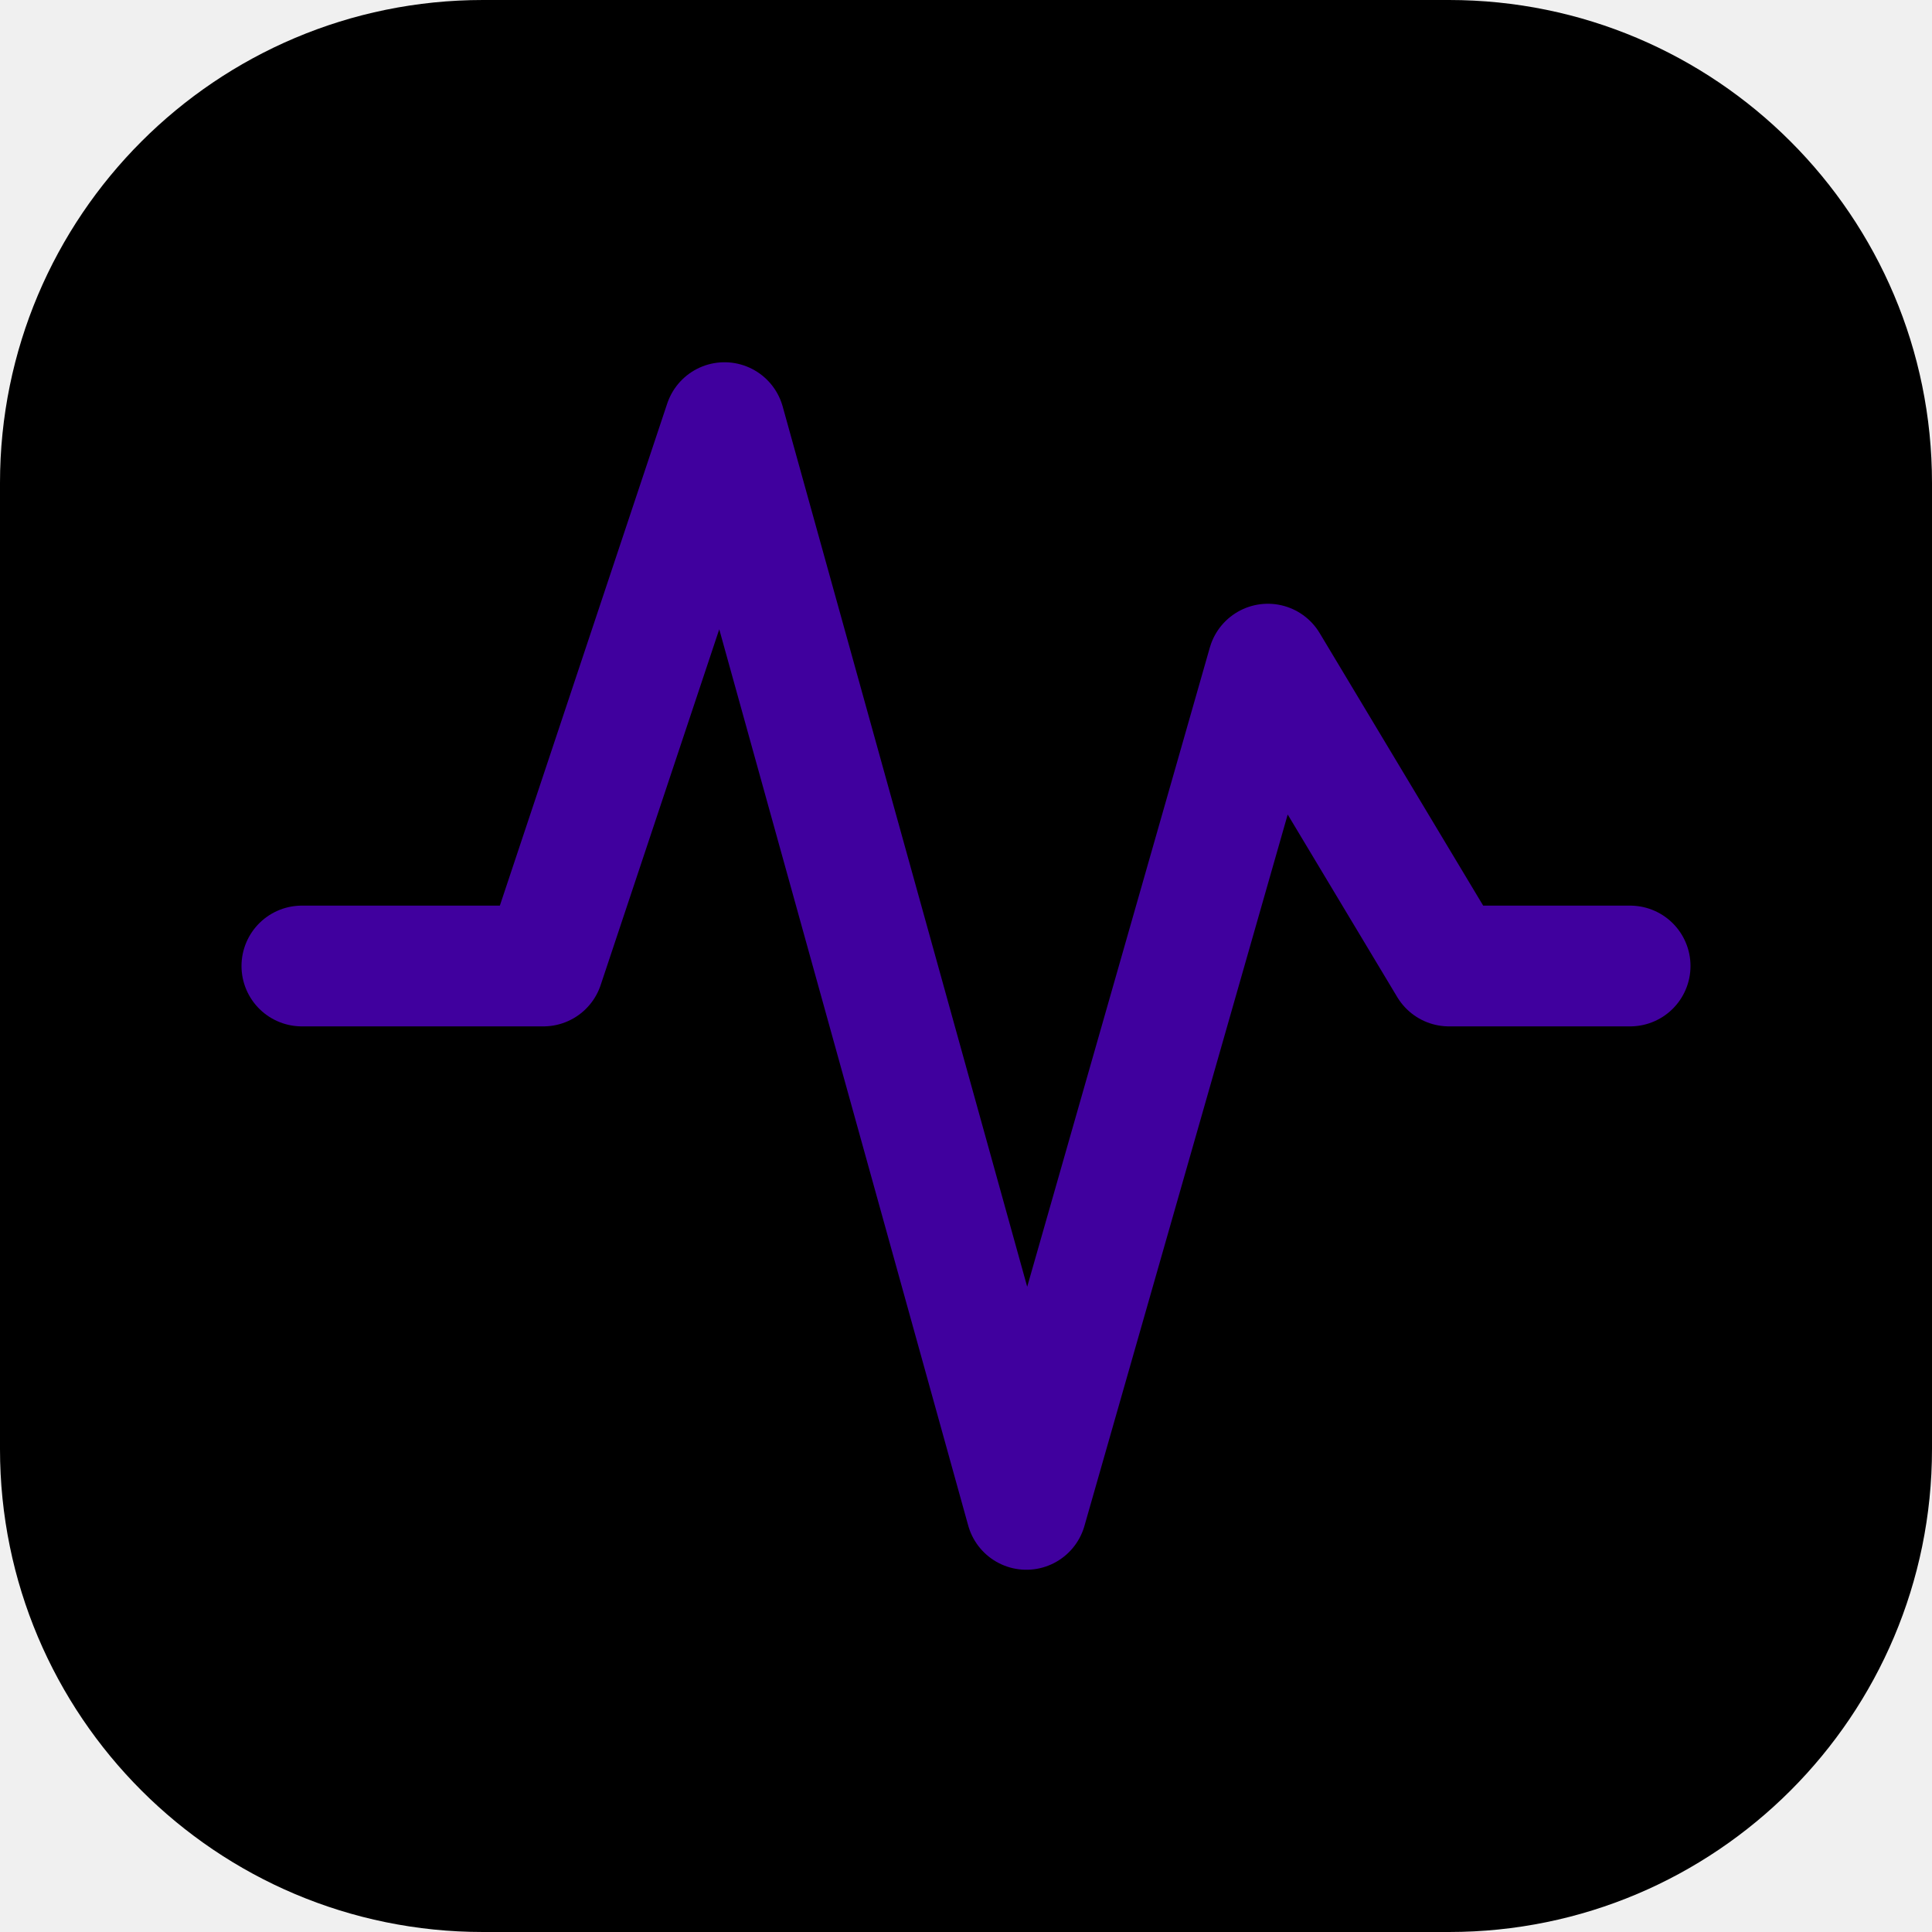
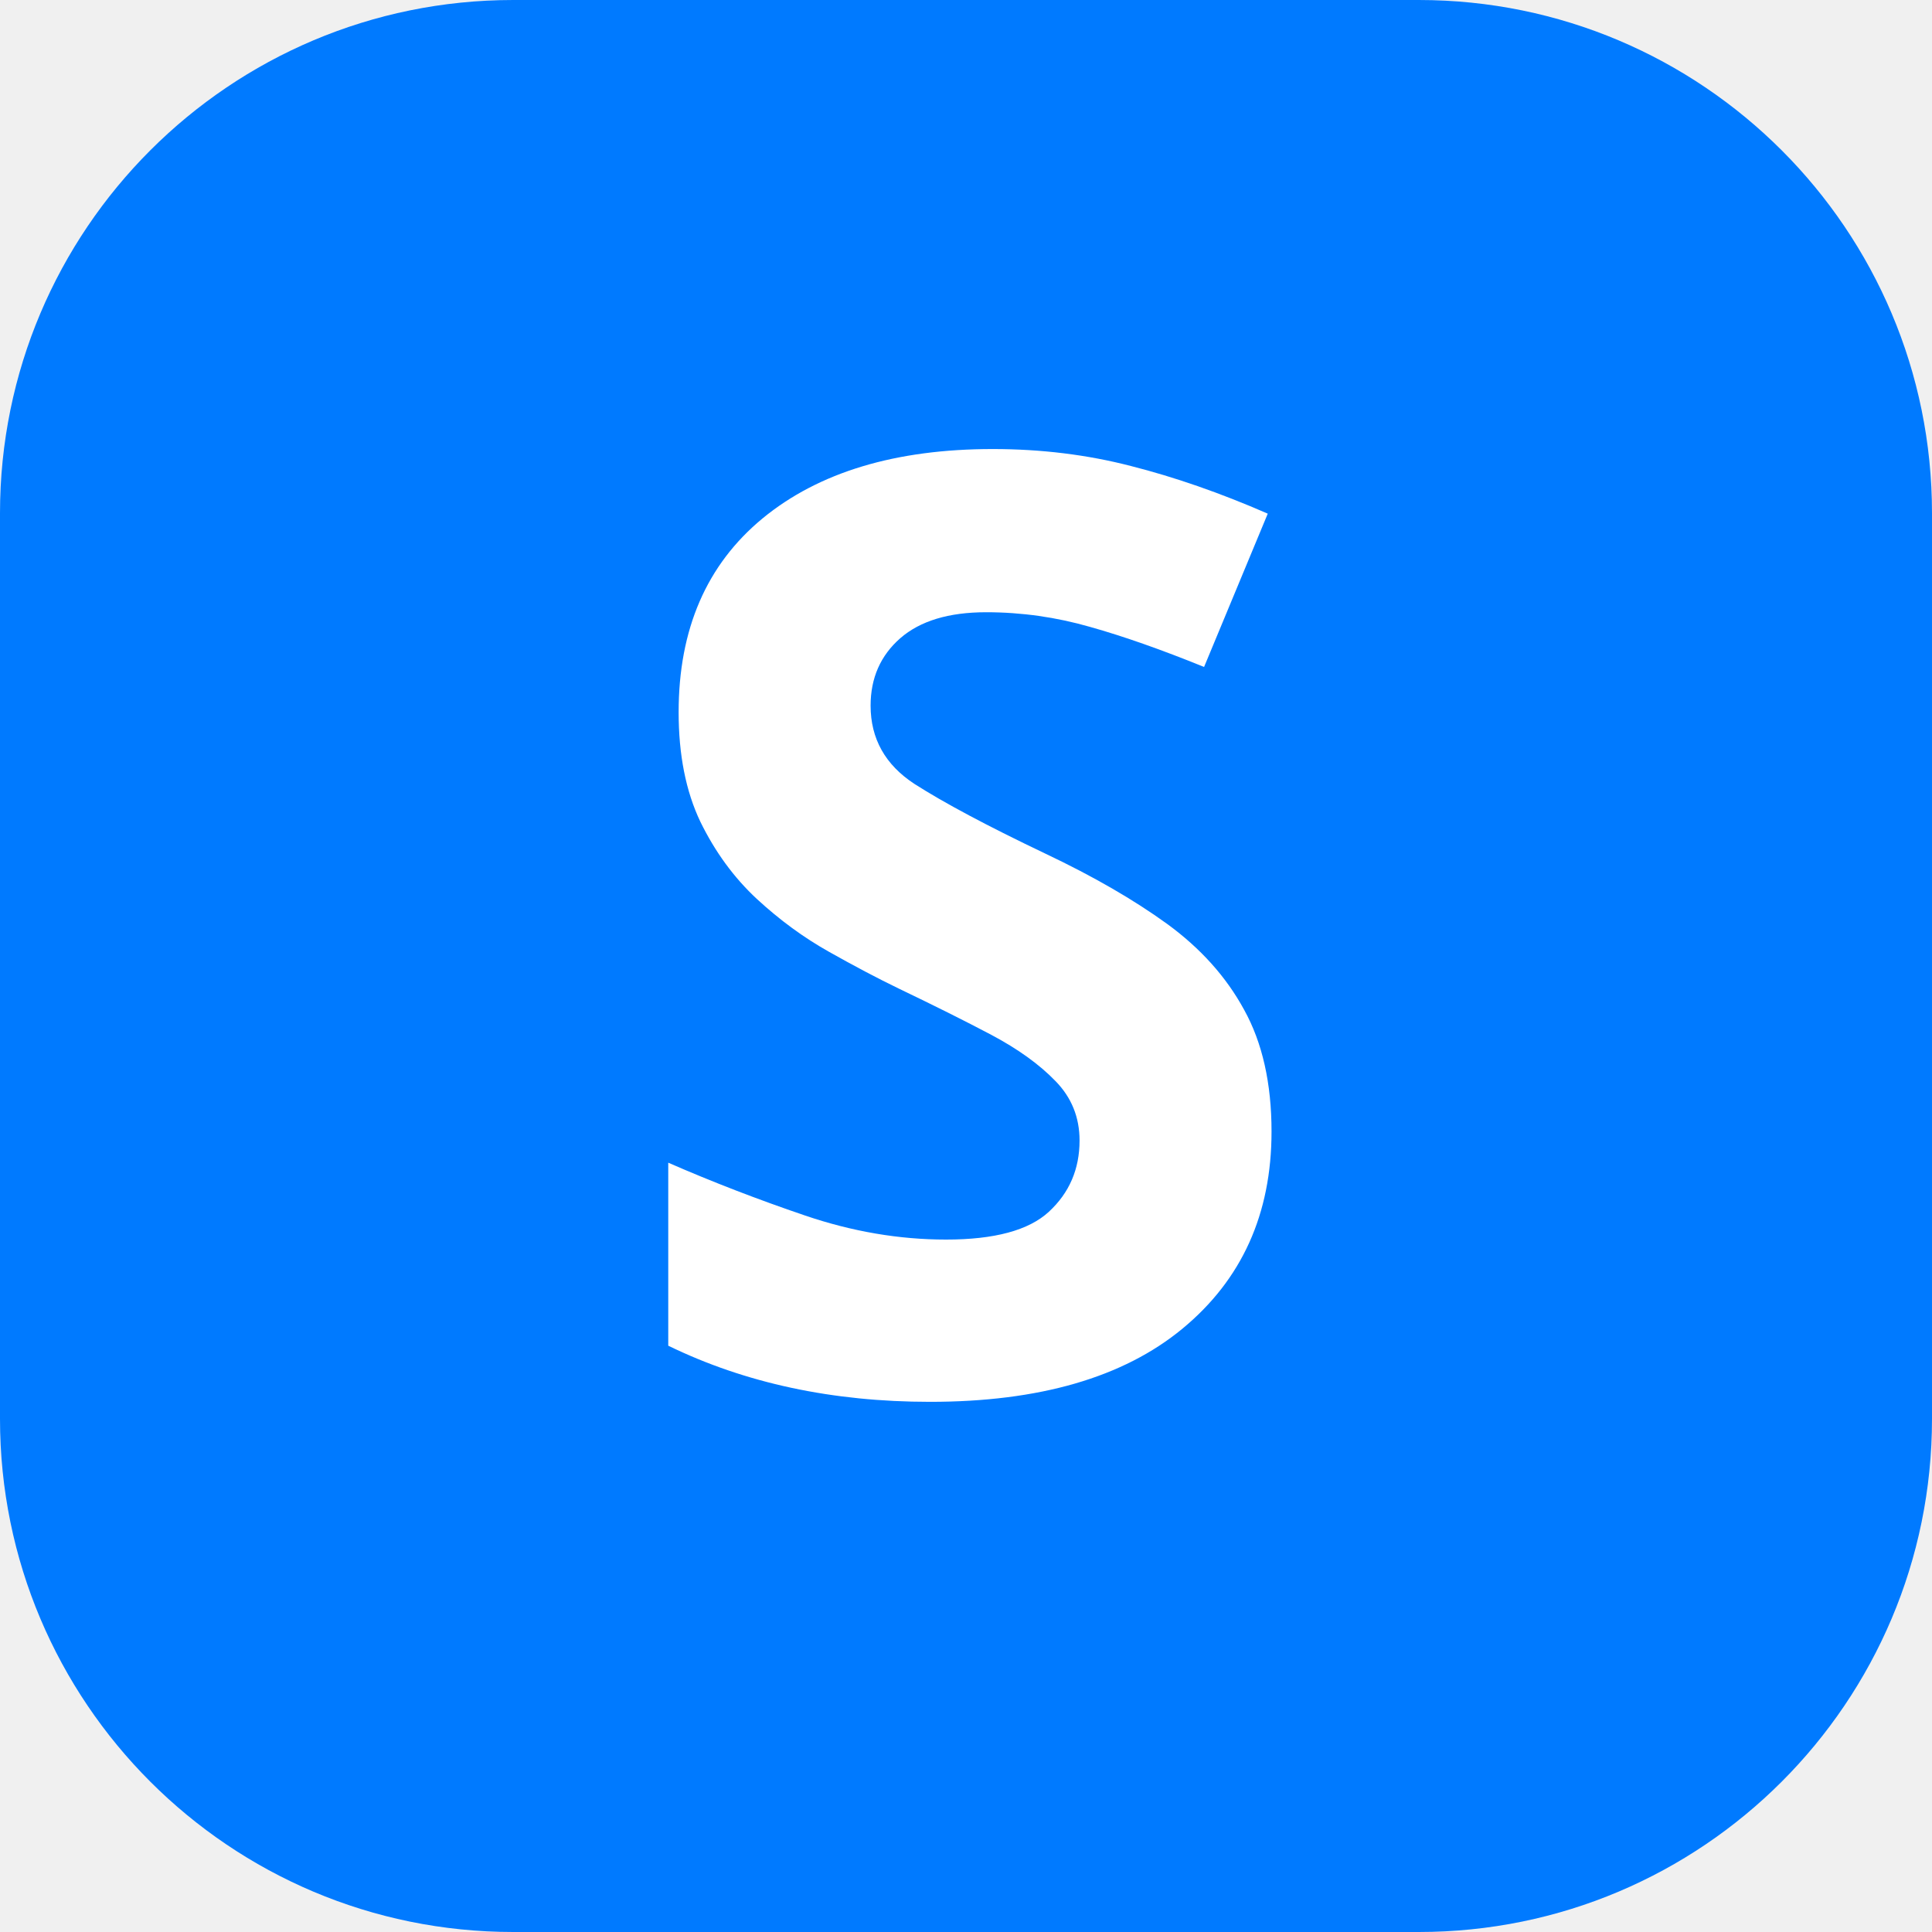
- <svg xmlns="http://www.w3.org/2000/svg" viewBox="0 0 32 32">
-   <rect width="32" height="32" rx="8" fill="#000" />
-   <path d="M5 16h4l3-9 5 18 4-14 3 5h3" fill="none" stroke="#40009e" stroke-width="2" stroke-linecap="round" stroke-linejoin="round" />
+ <svg xmlns="http://www.w3.org/2000/svg" viewBox="0 0 64 64">
+   <rect width="64" height="64" rx="17" fill="#007aff" />
+   <text x="32" y="46" text-anchor="middle" font-family="system-ui,sans-serif" font-size="43" font-weight="600" fill="white">S</text>
</svg>
